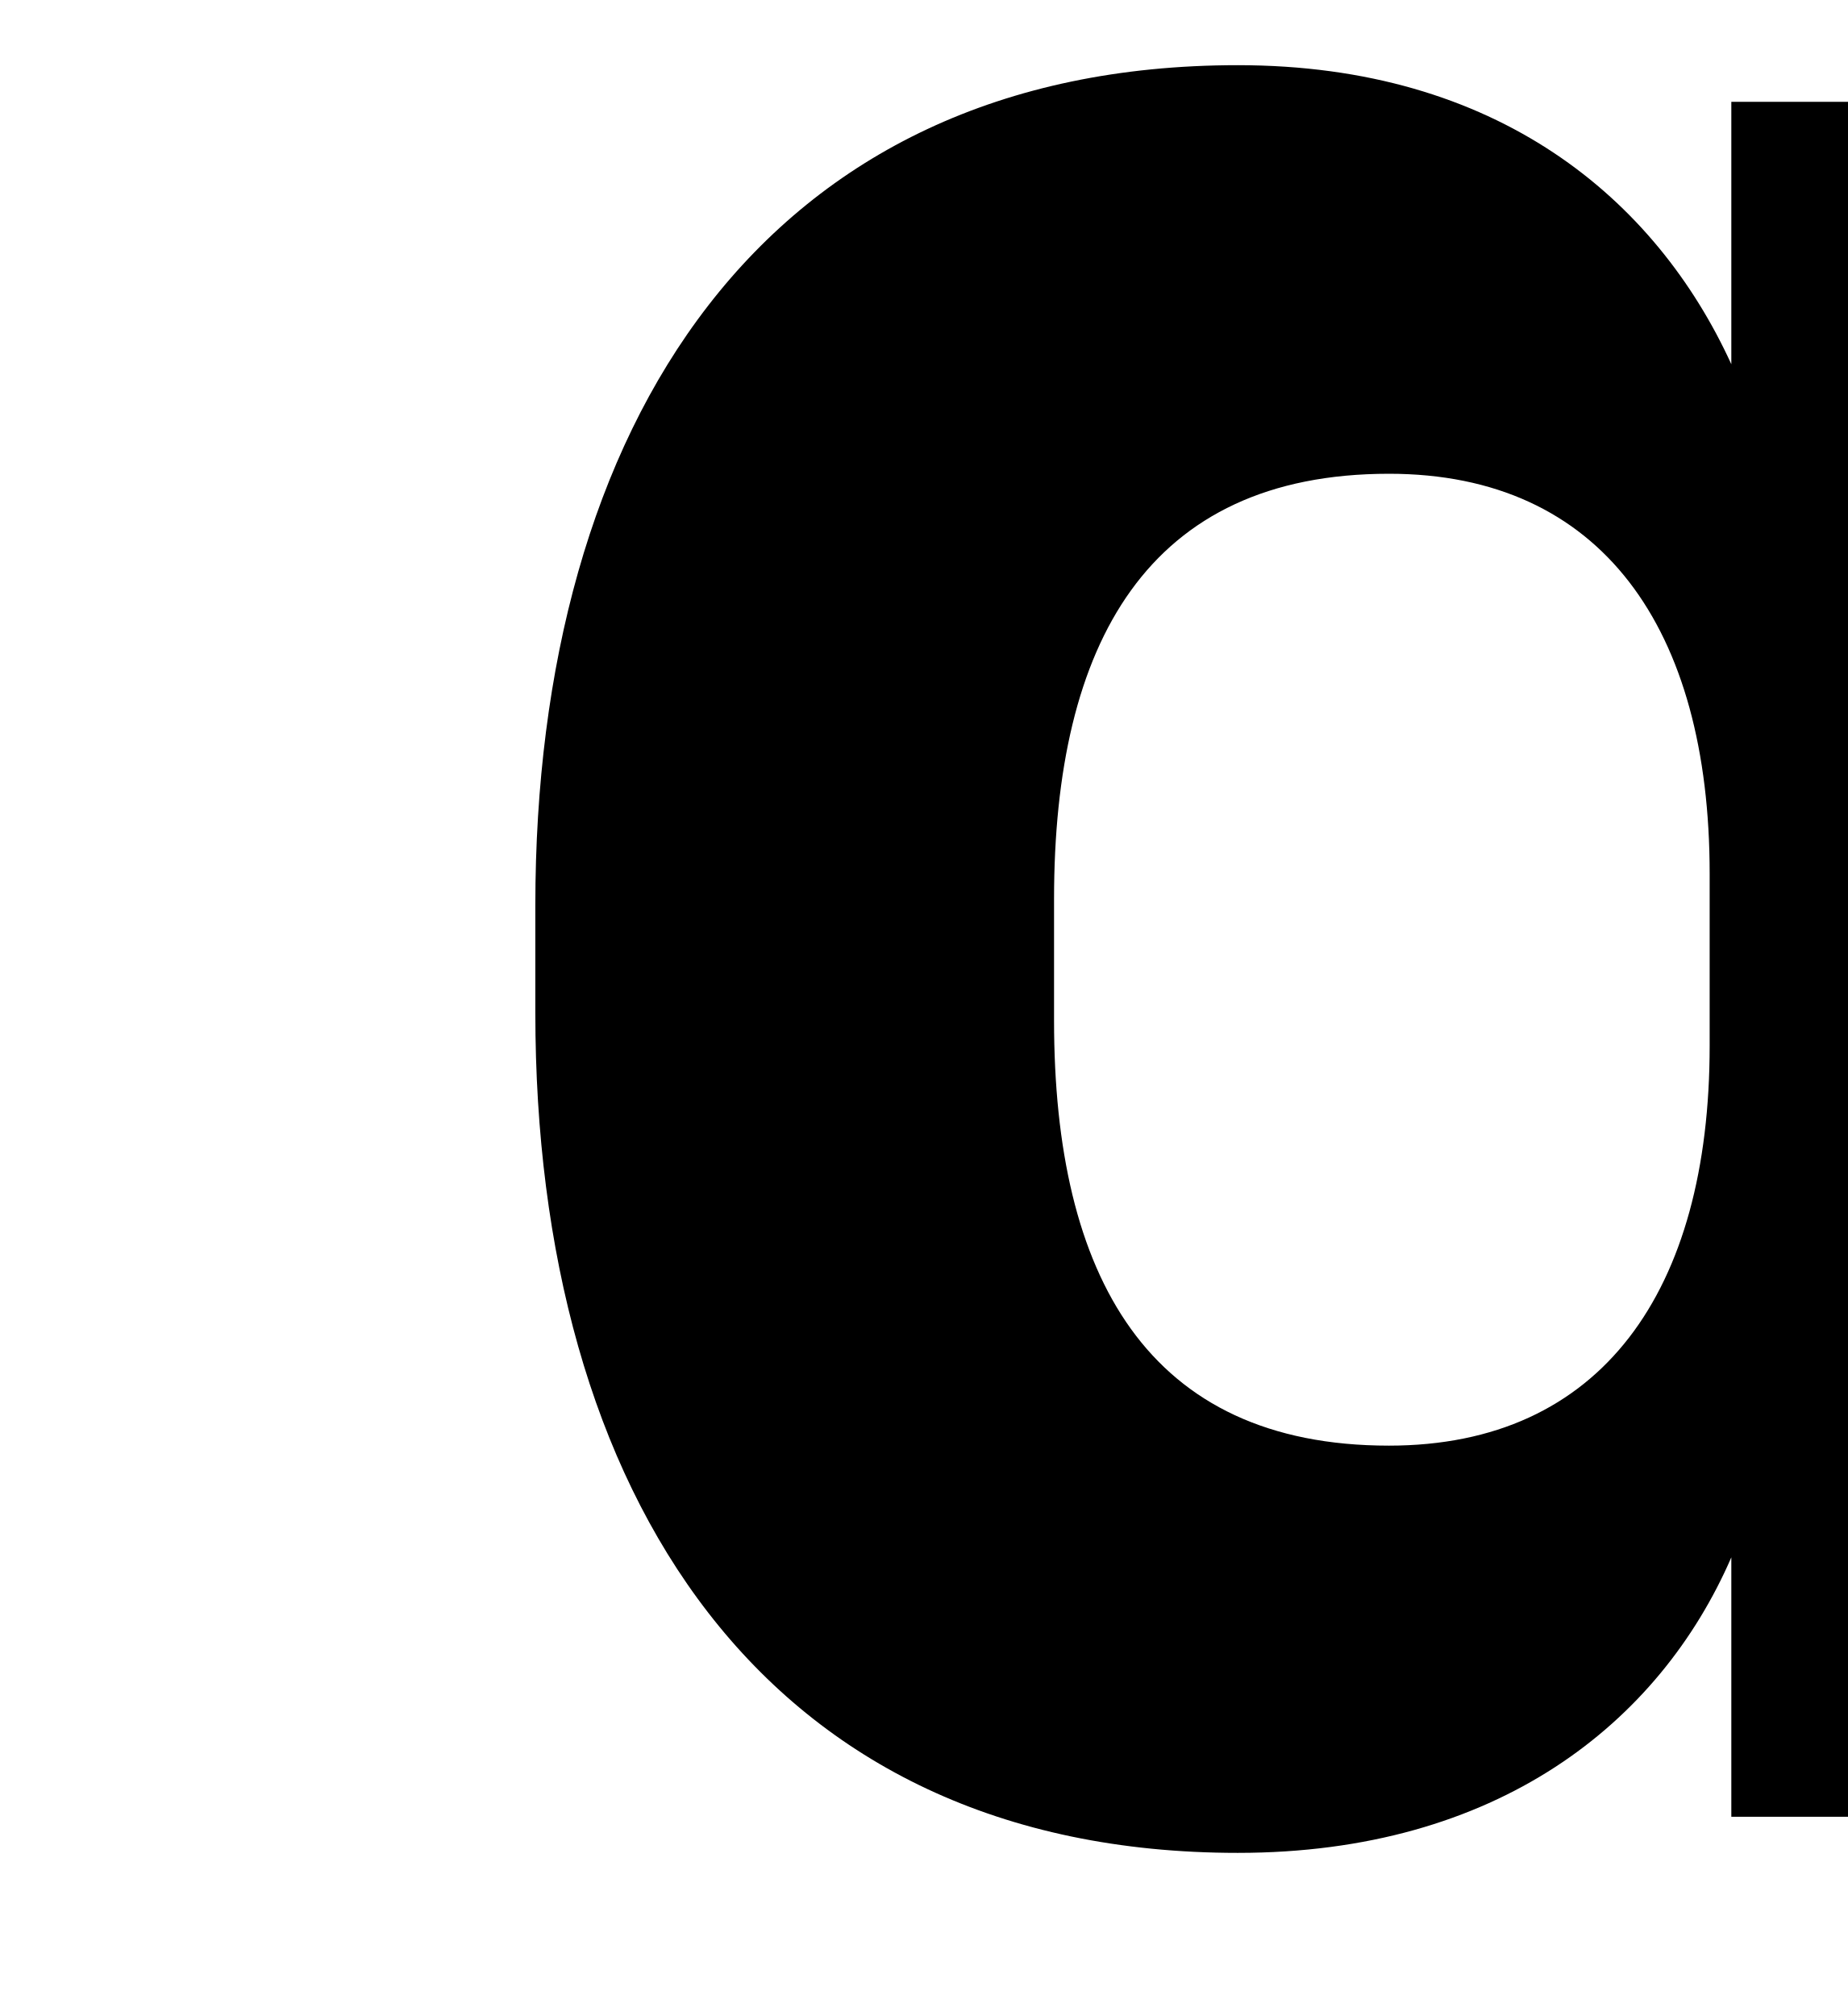
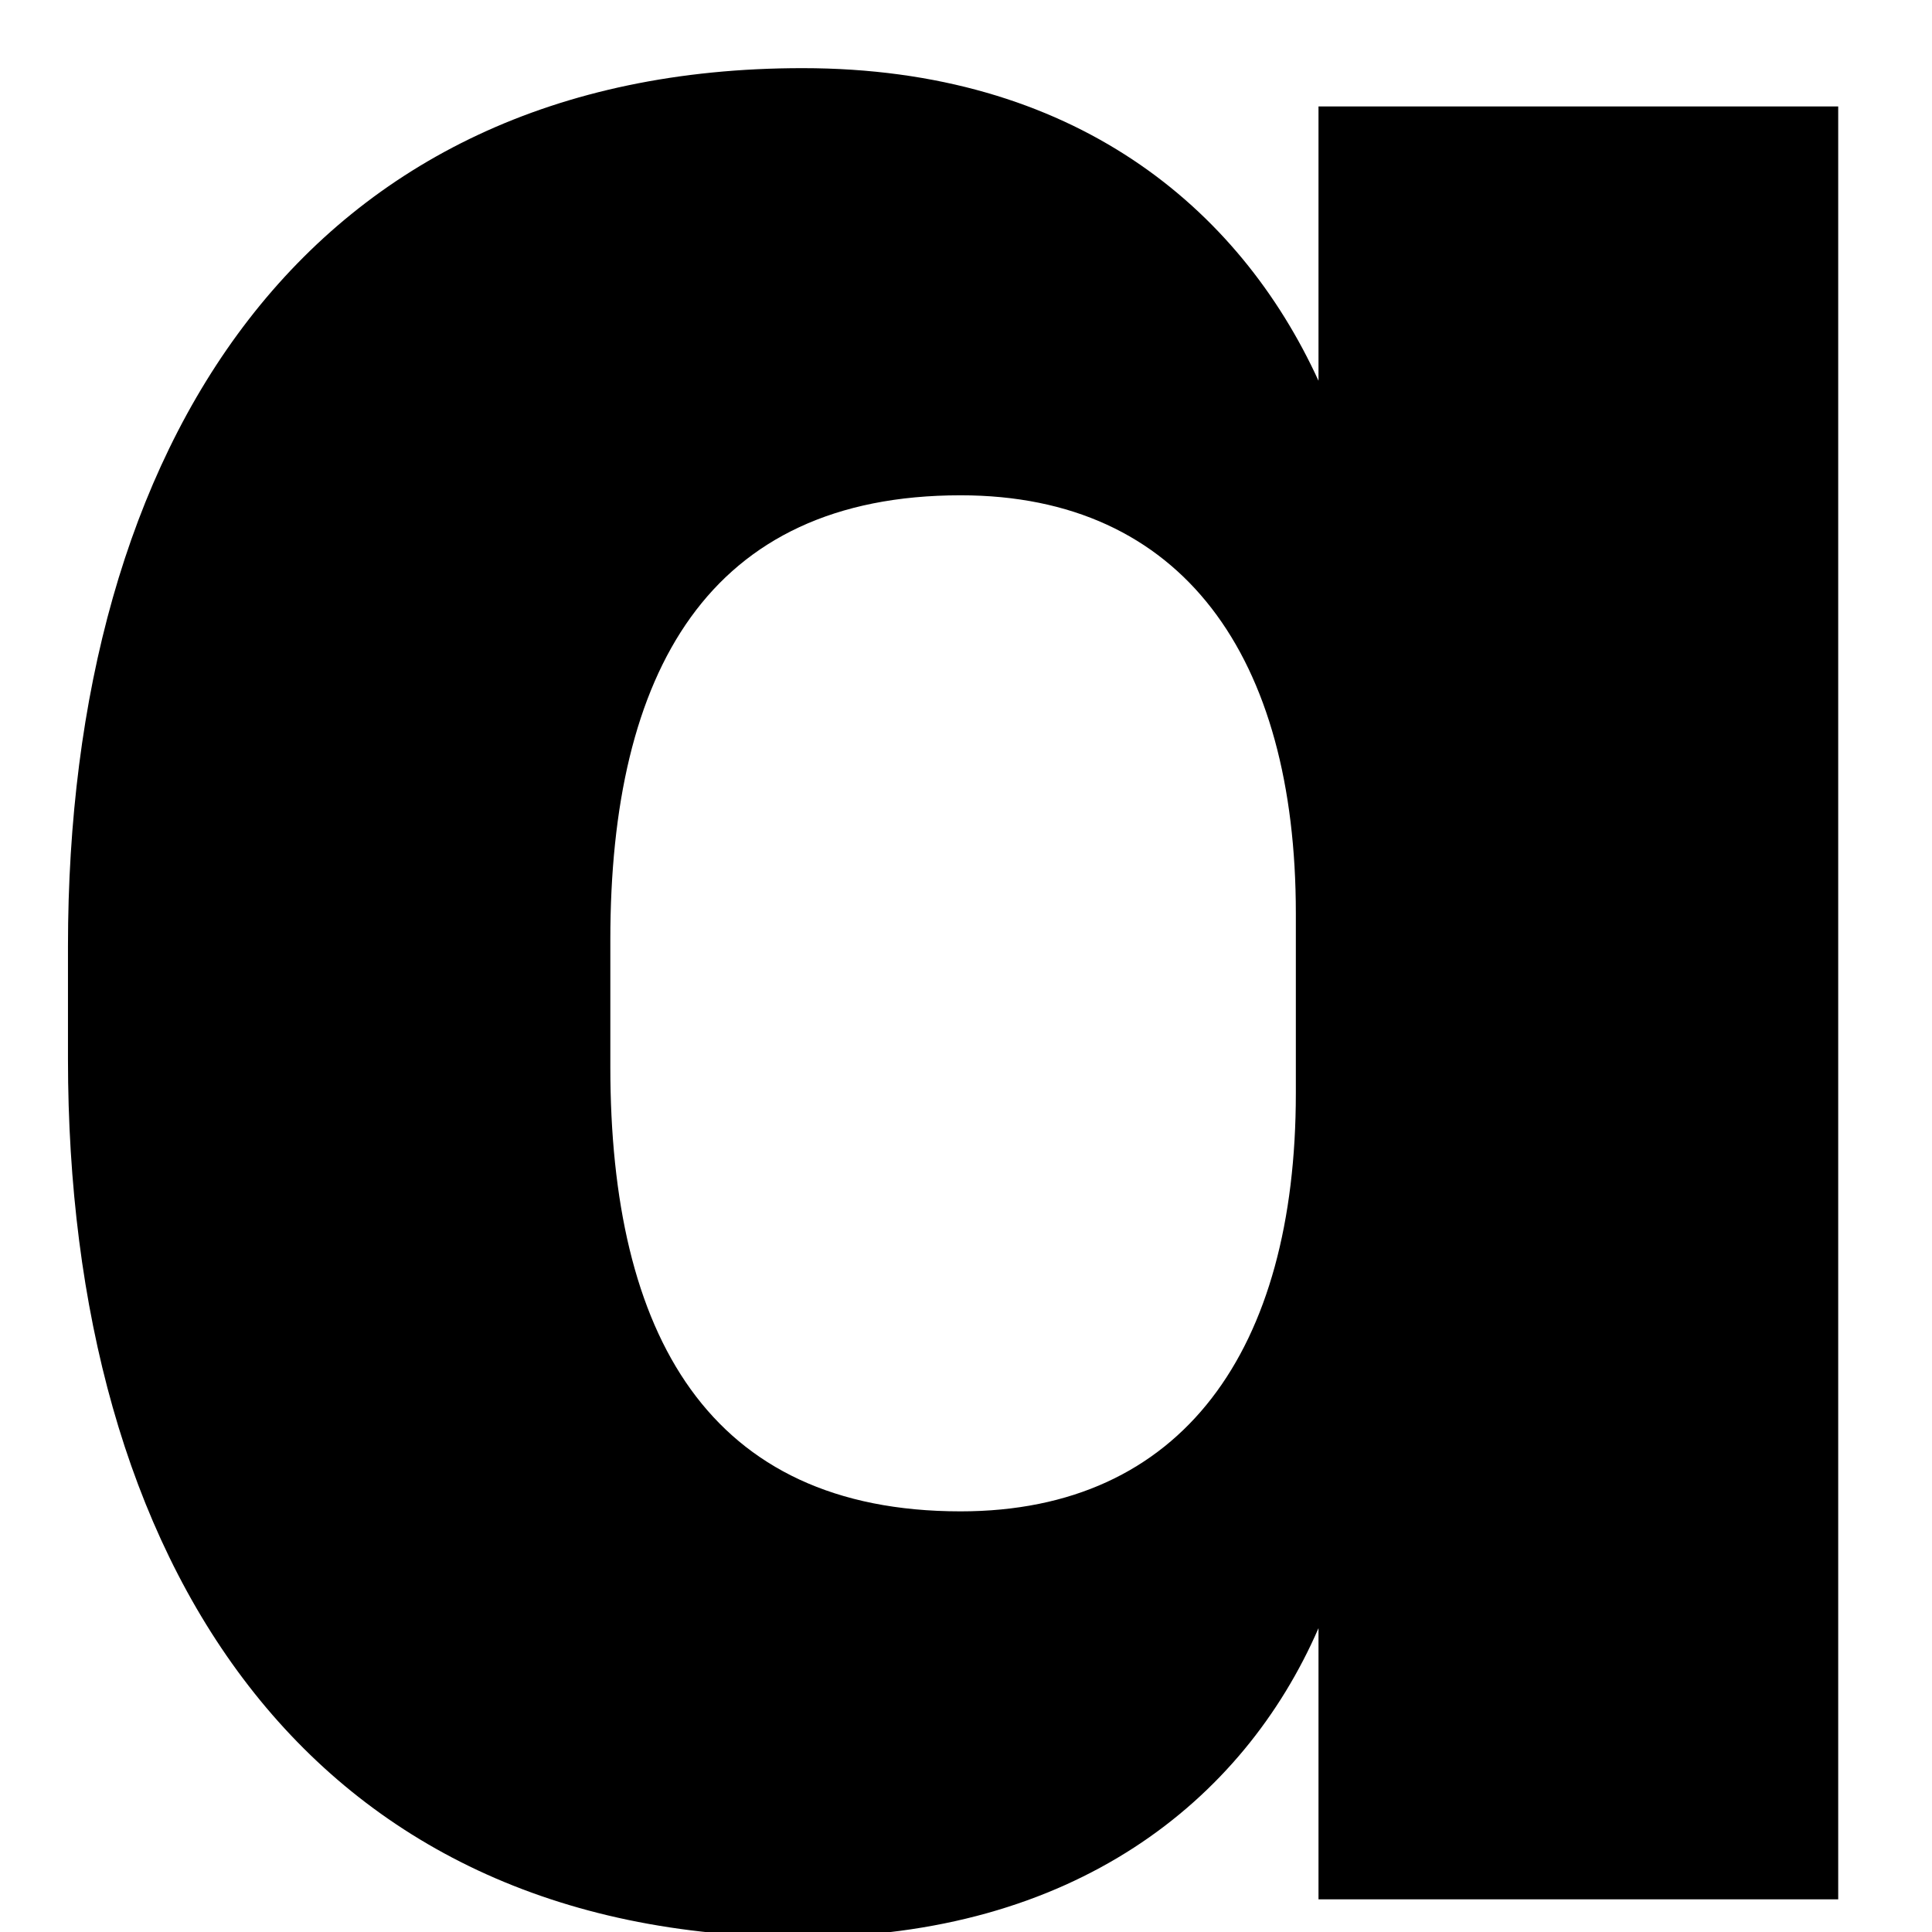
- <svg xmlns="http://www.w3.org/2000/svg" id="Layer_1" data-name="Layer 1" viewBox="150 150 110 120" style="display: inline">
+ <svg xmlns="http://www.w3.org/2000/svg" id="Layer_1" data-name="Layer 1" viewBox="178 150 110 110" style="display: inline">
  <path class="cls-1" d="M181.87,203.88c0-28.52,13.51-50,41.82-50,15.44,0,24.87,7.94,29.38,17.8V156.06h29.59V258.14H253.07V242.7c-4.29,9.87-13.94,17.59-29.38,17.59-28.31,0-41.82-21.45-41.82-50Zm30.88,6.87c0,15.22,5.57,25.3,19.94,25.3,12.66,0,19.09-9.22,19.09-23.8V202c0-14.58-6.43-23.8-19.09-23.8-14.37,0-19.94,10.08-19.94,25.3Z" />
</svg>
